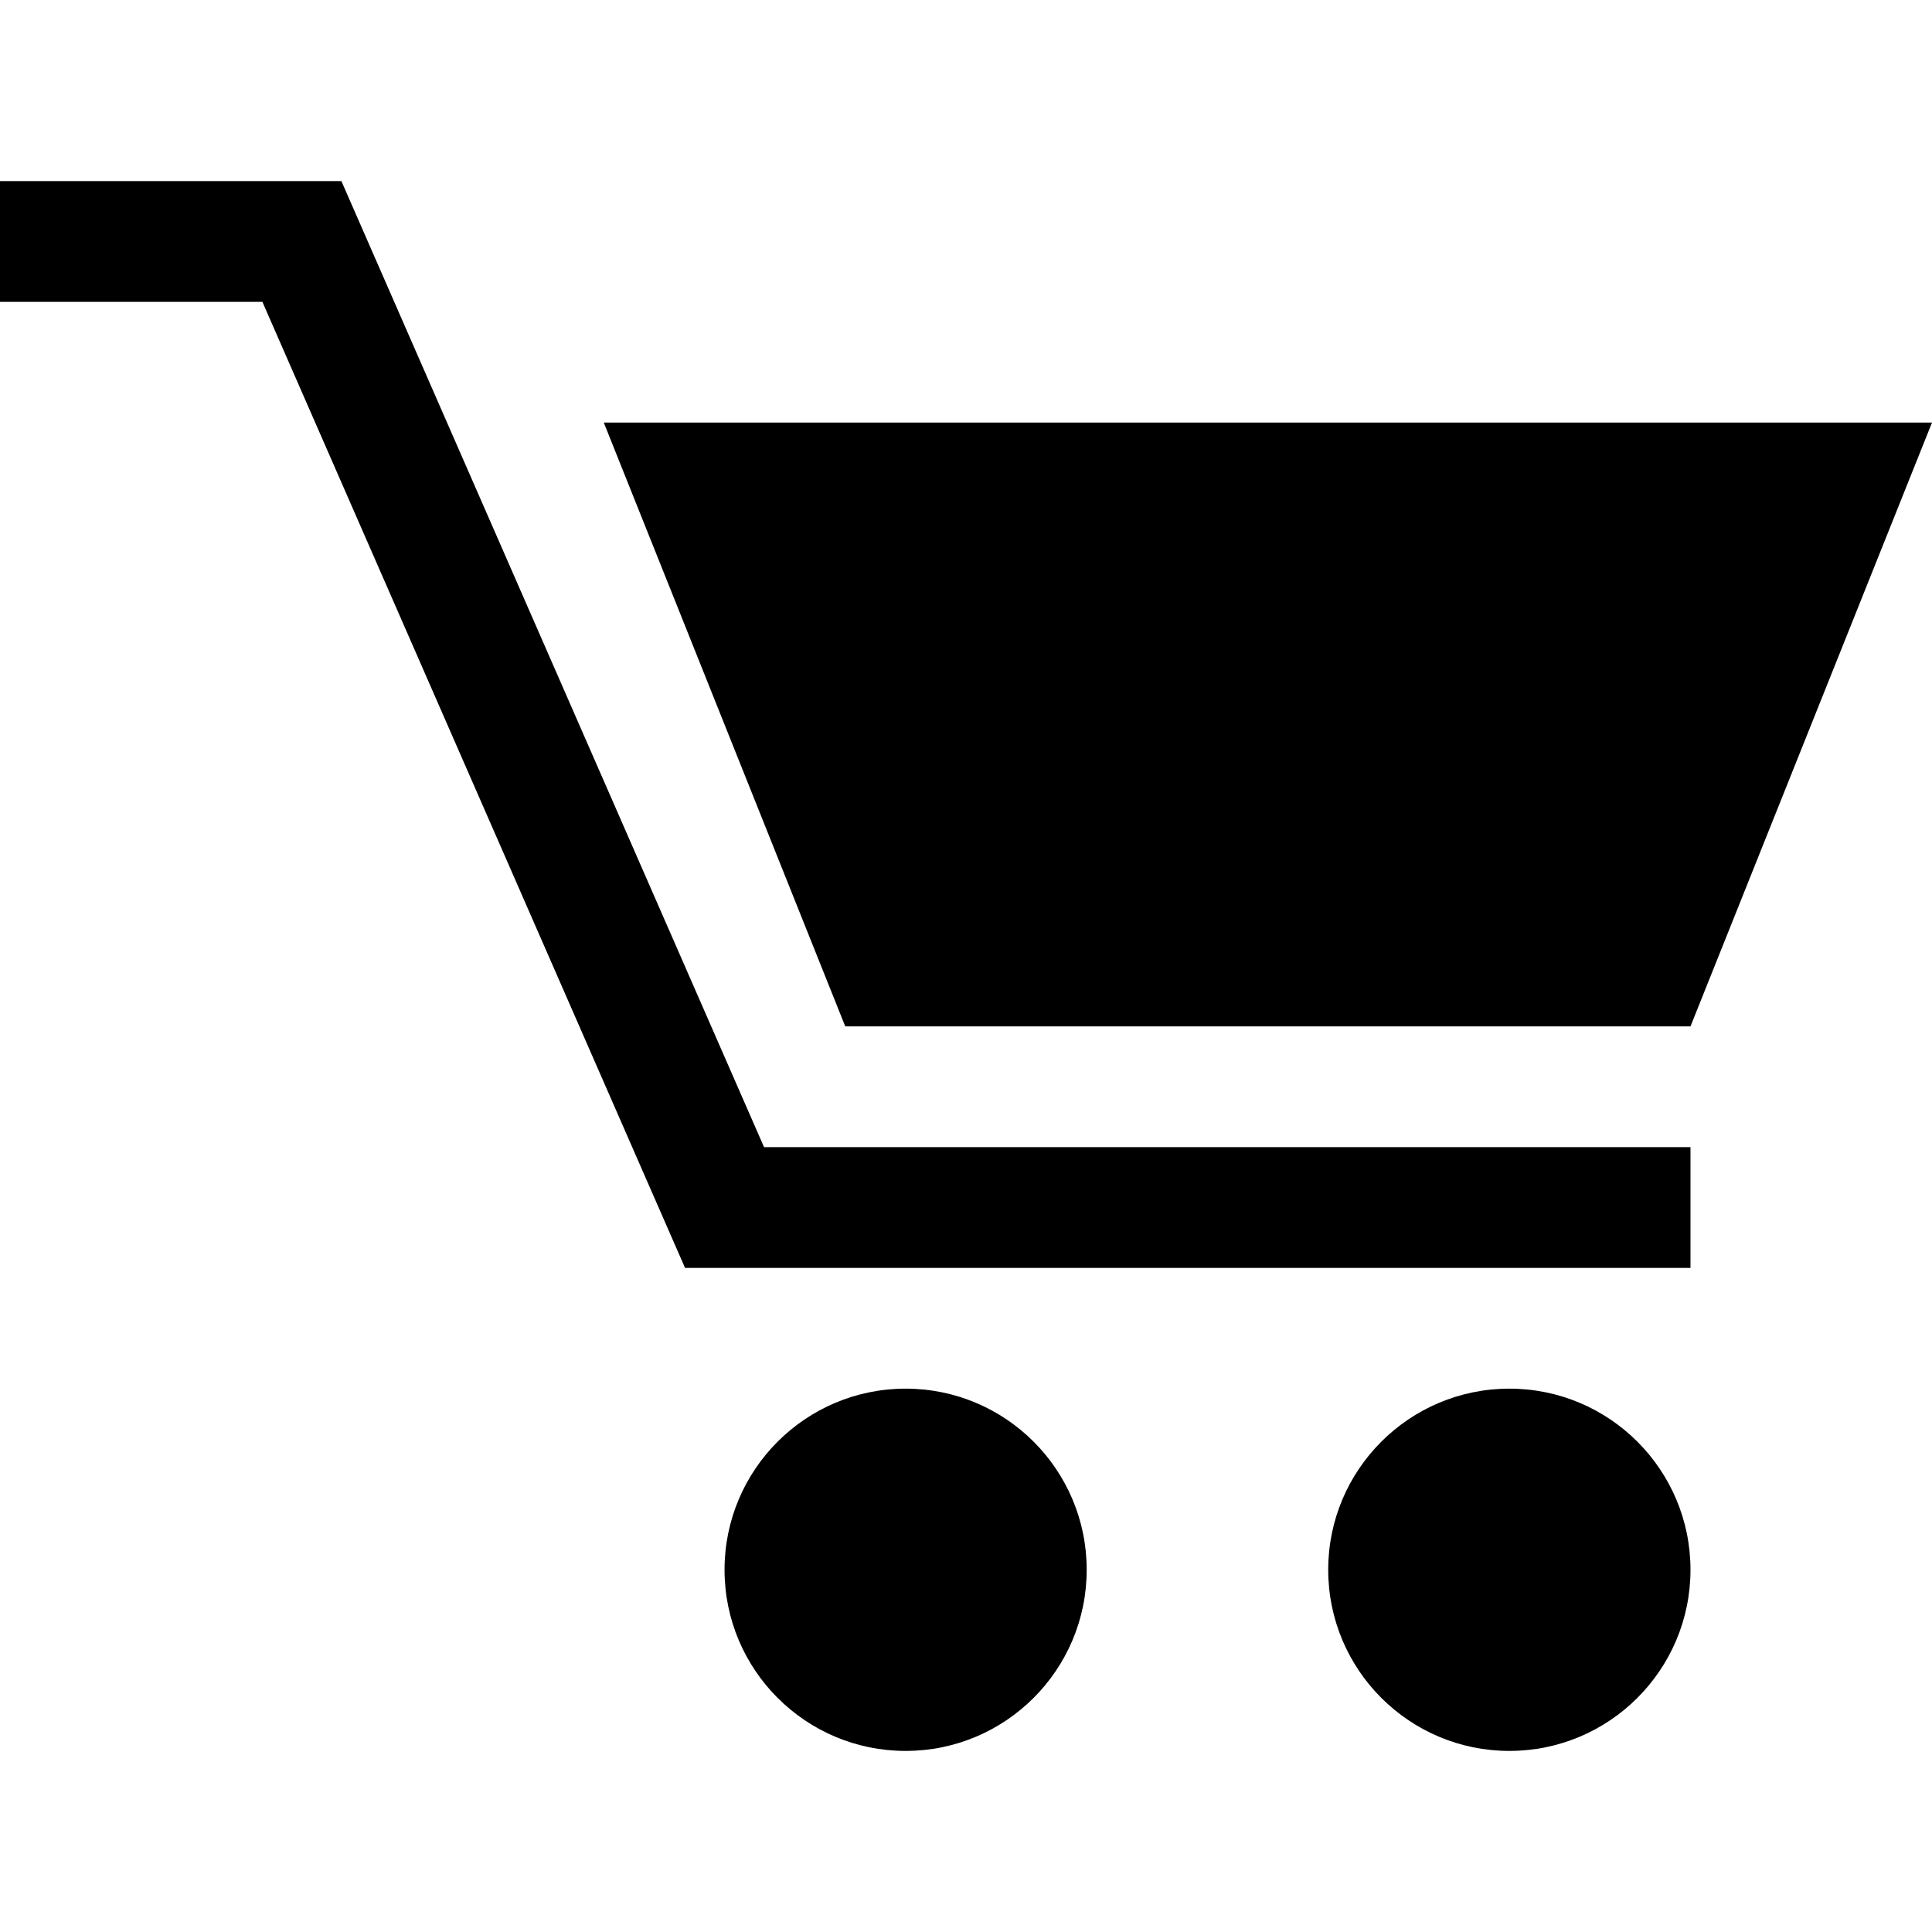
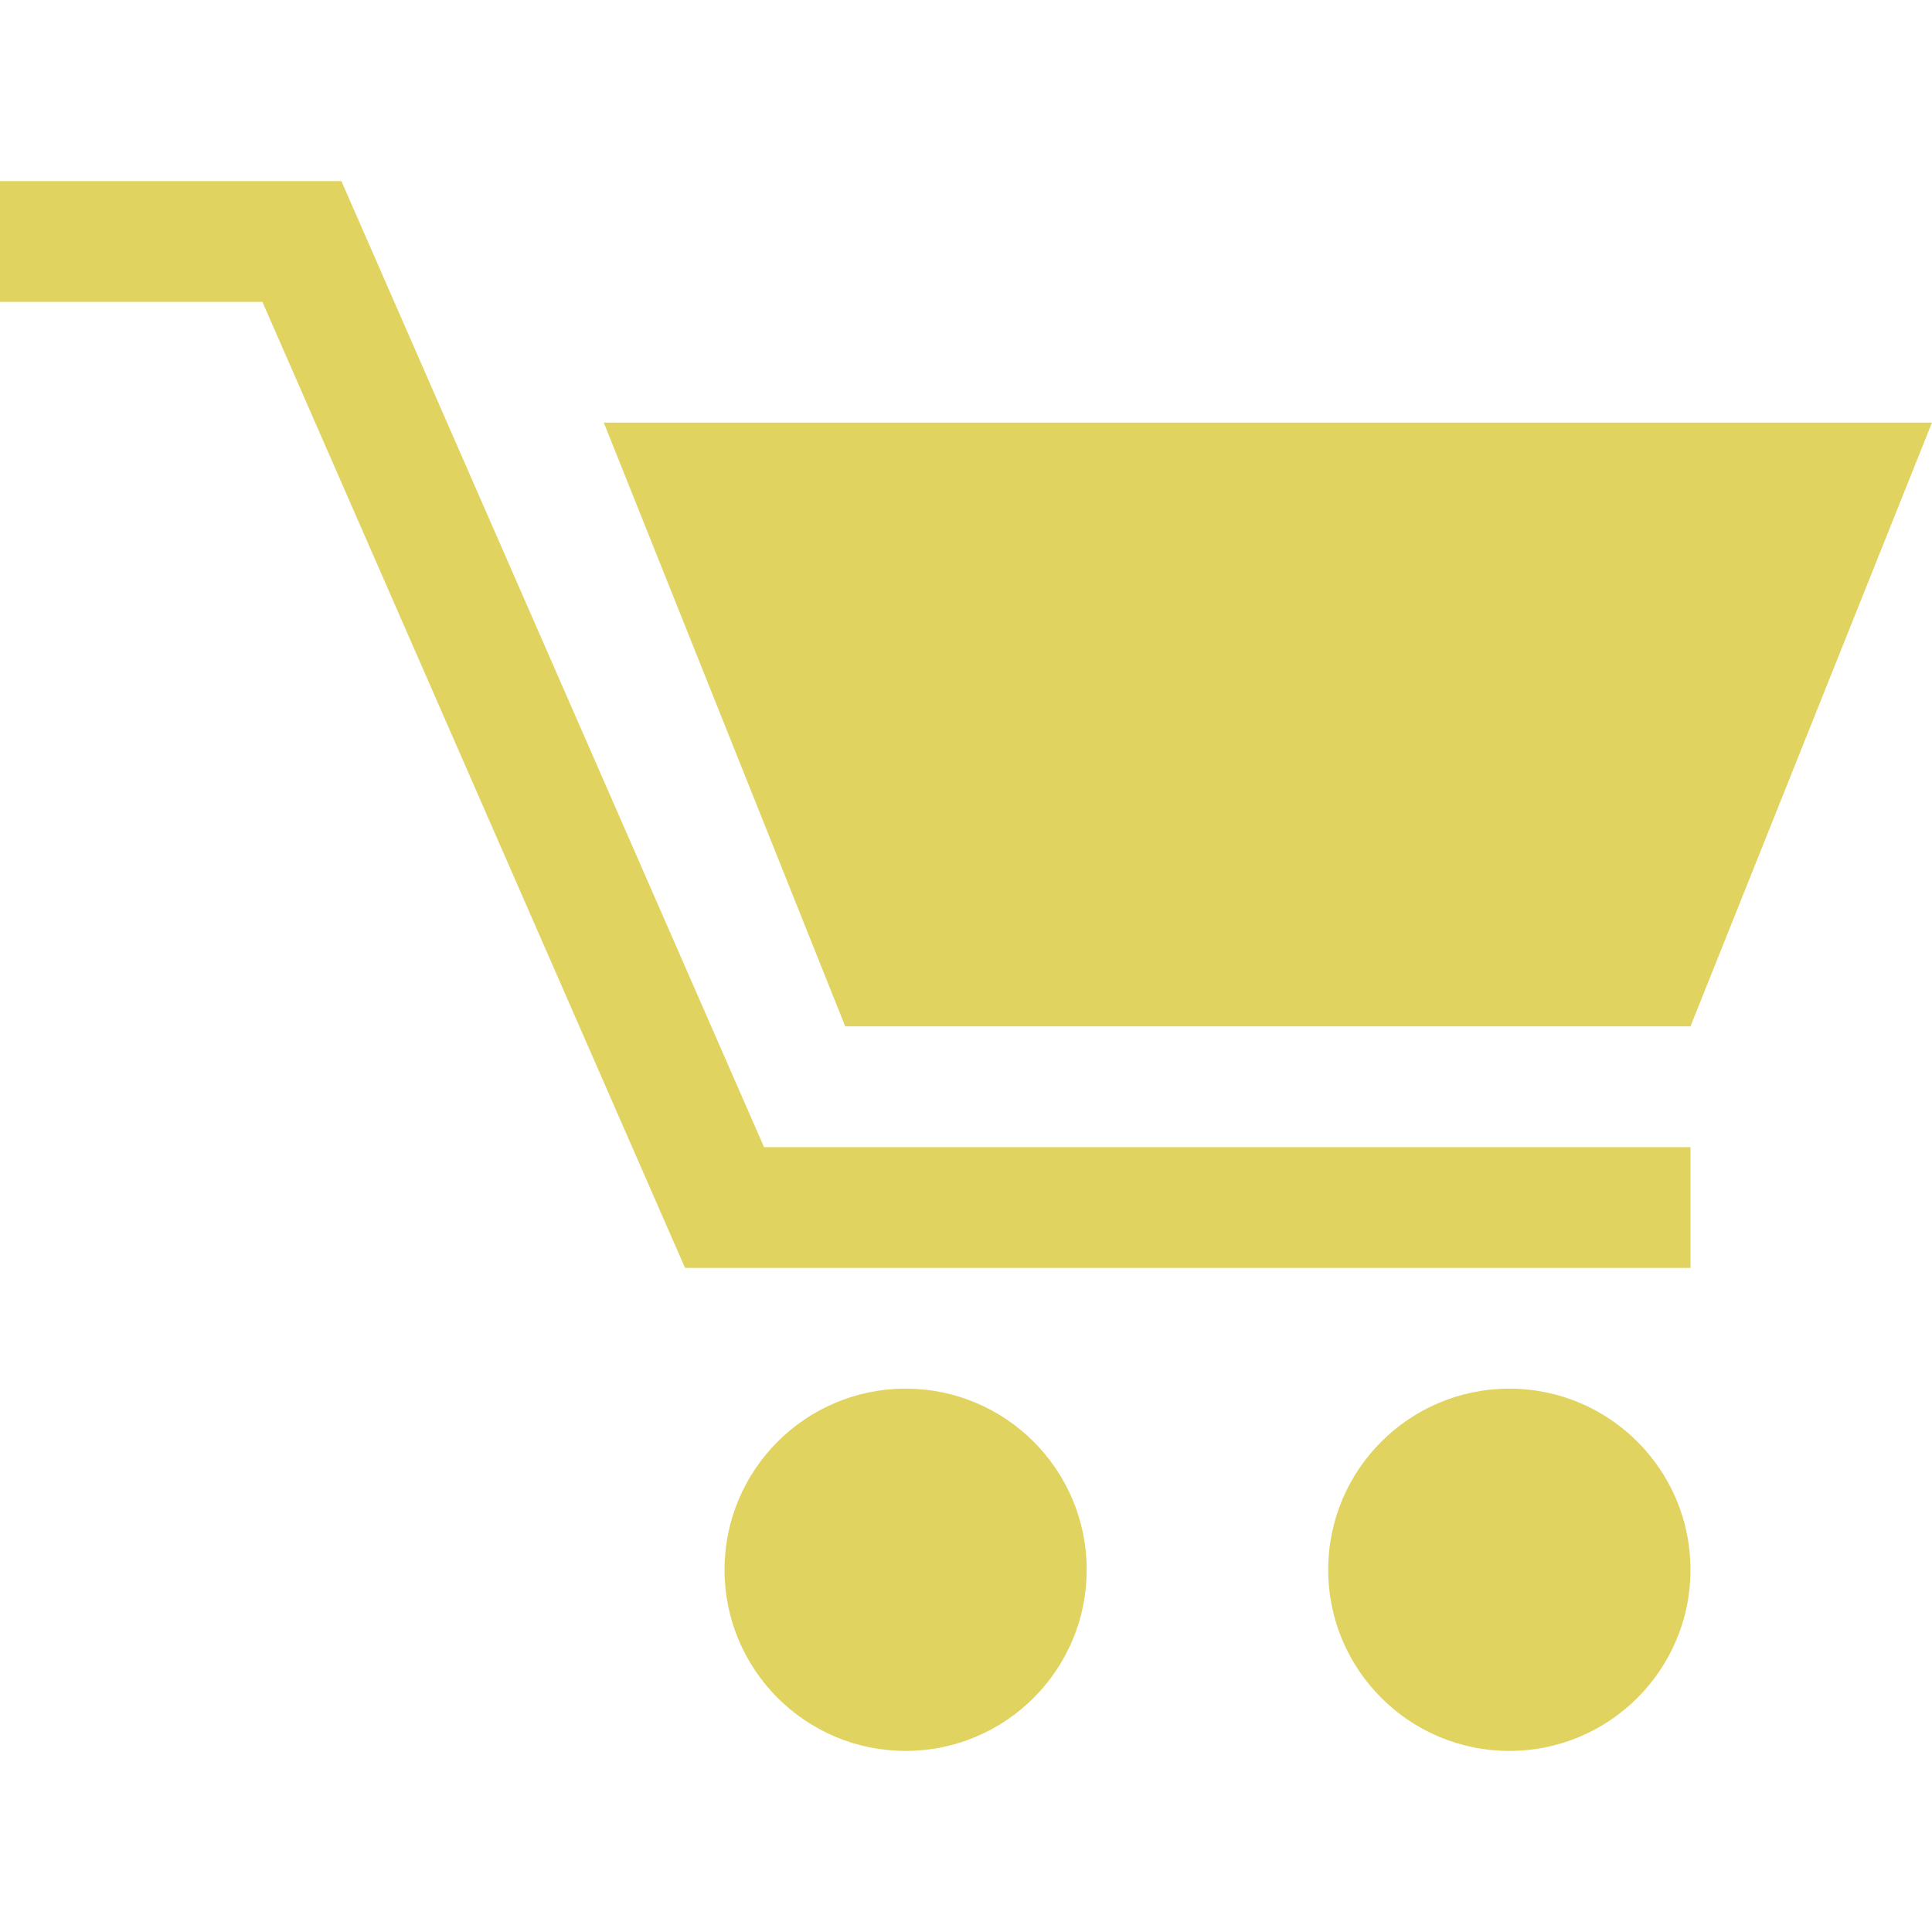
<svg xmlns="http://www.w3.org/2000/svg" version="1.1" id="Capa_1" x="0px" y="0px" width="511.969px" height="511.969px" viewBox="0 0 511.969 511.969" style="enable-background:new 0 0 511.969 511.969;" xml:space="preserve">
  <g>
    <g>
      <g>
-         <polygon points="447.969,335.984 181.531,335.984 69.531,79.984 0,79.984 0,47.984 90.468,47.984 202.468,303.984      447.969,303.984    " />
+         <polygon fill="#e0d35f" points="447.969,335.984 181.531,335.984 69.531,79.984 0,79.984 0,47.984 90.468,47.984 202.468,303.984      447.969,303.984    " />
      </g>
-       <polygon points="511.969,111.984 447.969,271.984 223.984,271.984 160,111.984   " />
-       <path d="M287.968,415.984c0,26.5-21.483,48-47.984,48c-26.5,0-47.984-21.5-47.984-48s21.484-48,47.984-48    C266.484,367.984,287.968,389.484,287.968,415.984z" />
-       <path d="M447.969,415.984c0,26.5-21.5,48-48,48s-48-21.5-48-48s21.5-48,48-48S447.969,389.484,447.969,415.984z" />
+       <polygon fill="#e0d35f" points="511.969,111.984 447.969,271.984 223.984,271.984 160,111.984   " />
+       <path fill="#e0d35f" d="M287.968,415.984c0,26.5-21.483,48-47.984,48c-26.5,0-47.984-21.5-47.984-48s21.484-48,47.984-48    C266.484,367.984,287.968,389.484,287.968,415.984z" />
+       <path fill="#e0d35f" d="M447.969,415.984c0,26.5-21.5,48-48,48s-48-21.5-48-48s21.5-48,48-48S447.969,389.484,447.969,415.984z" />
    </g>
  </g>
  <g>
</g>
  <g>
</g>
  <g>
</g>
  <g>
</g>
  <g>
</g>
  <g>
</g>
  <g>
</g>
  <g>
</g>
  <g>
</g>
  <g>
</g>
  <g>
</g>
  <g>
</g>
  <g>
</g>
  <g>
</g>
  <g>
</g>
</svg>
